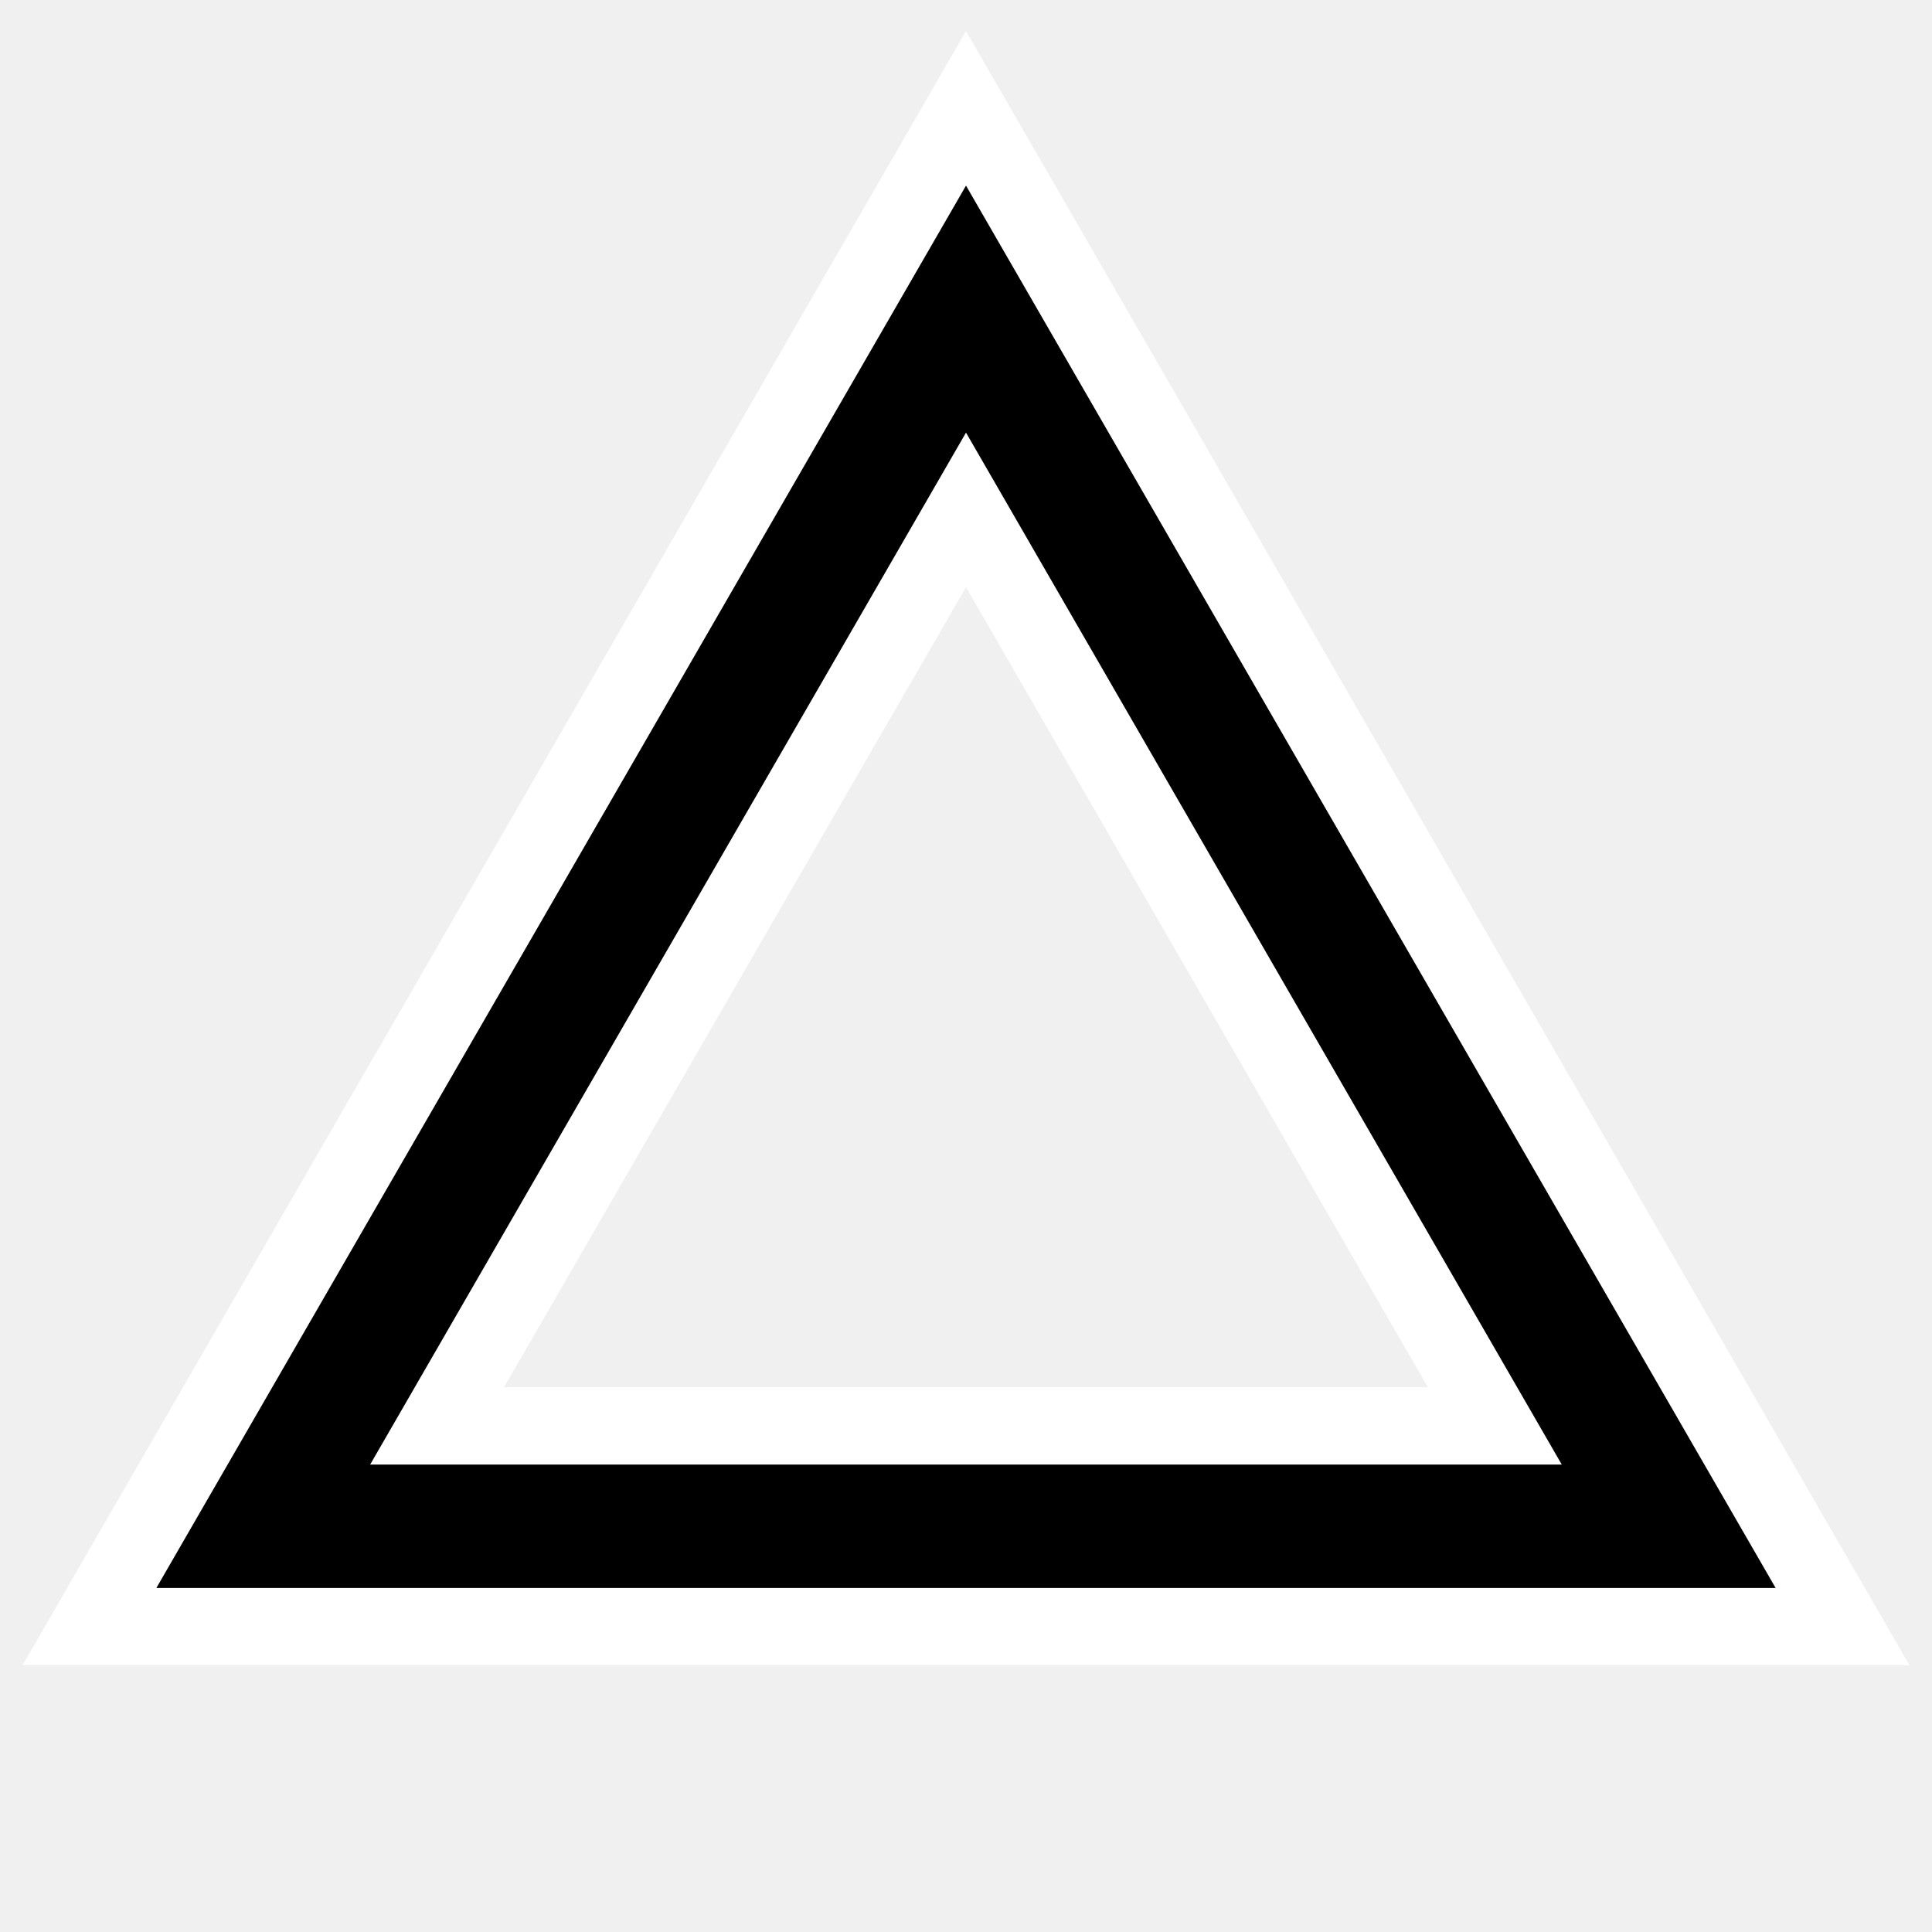
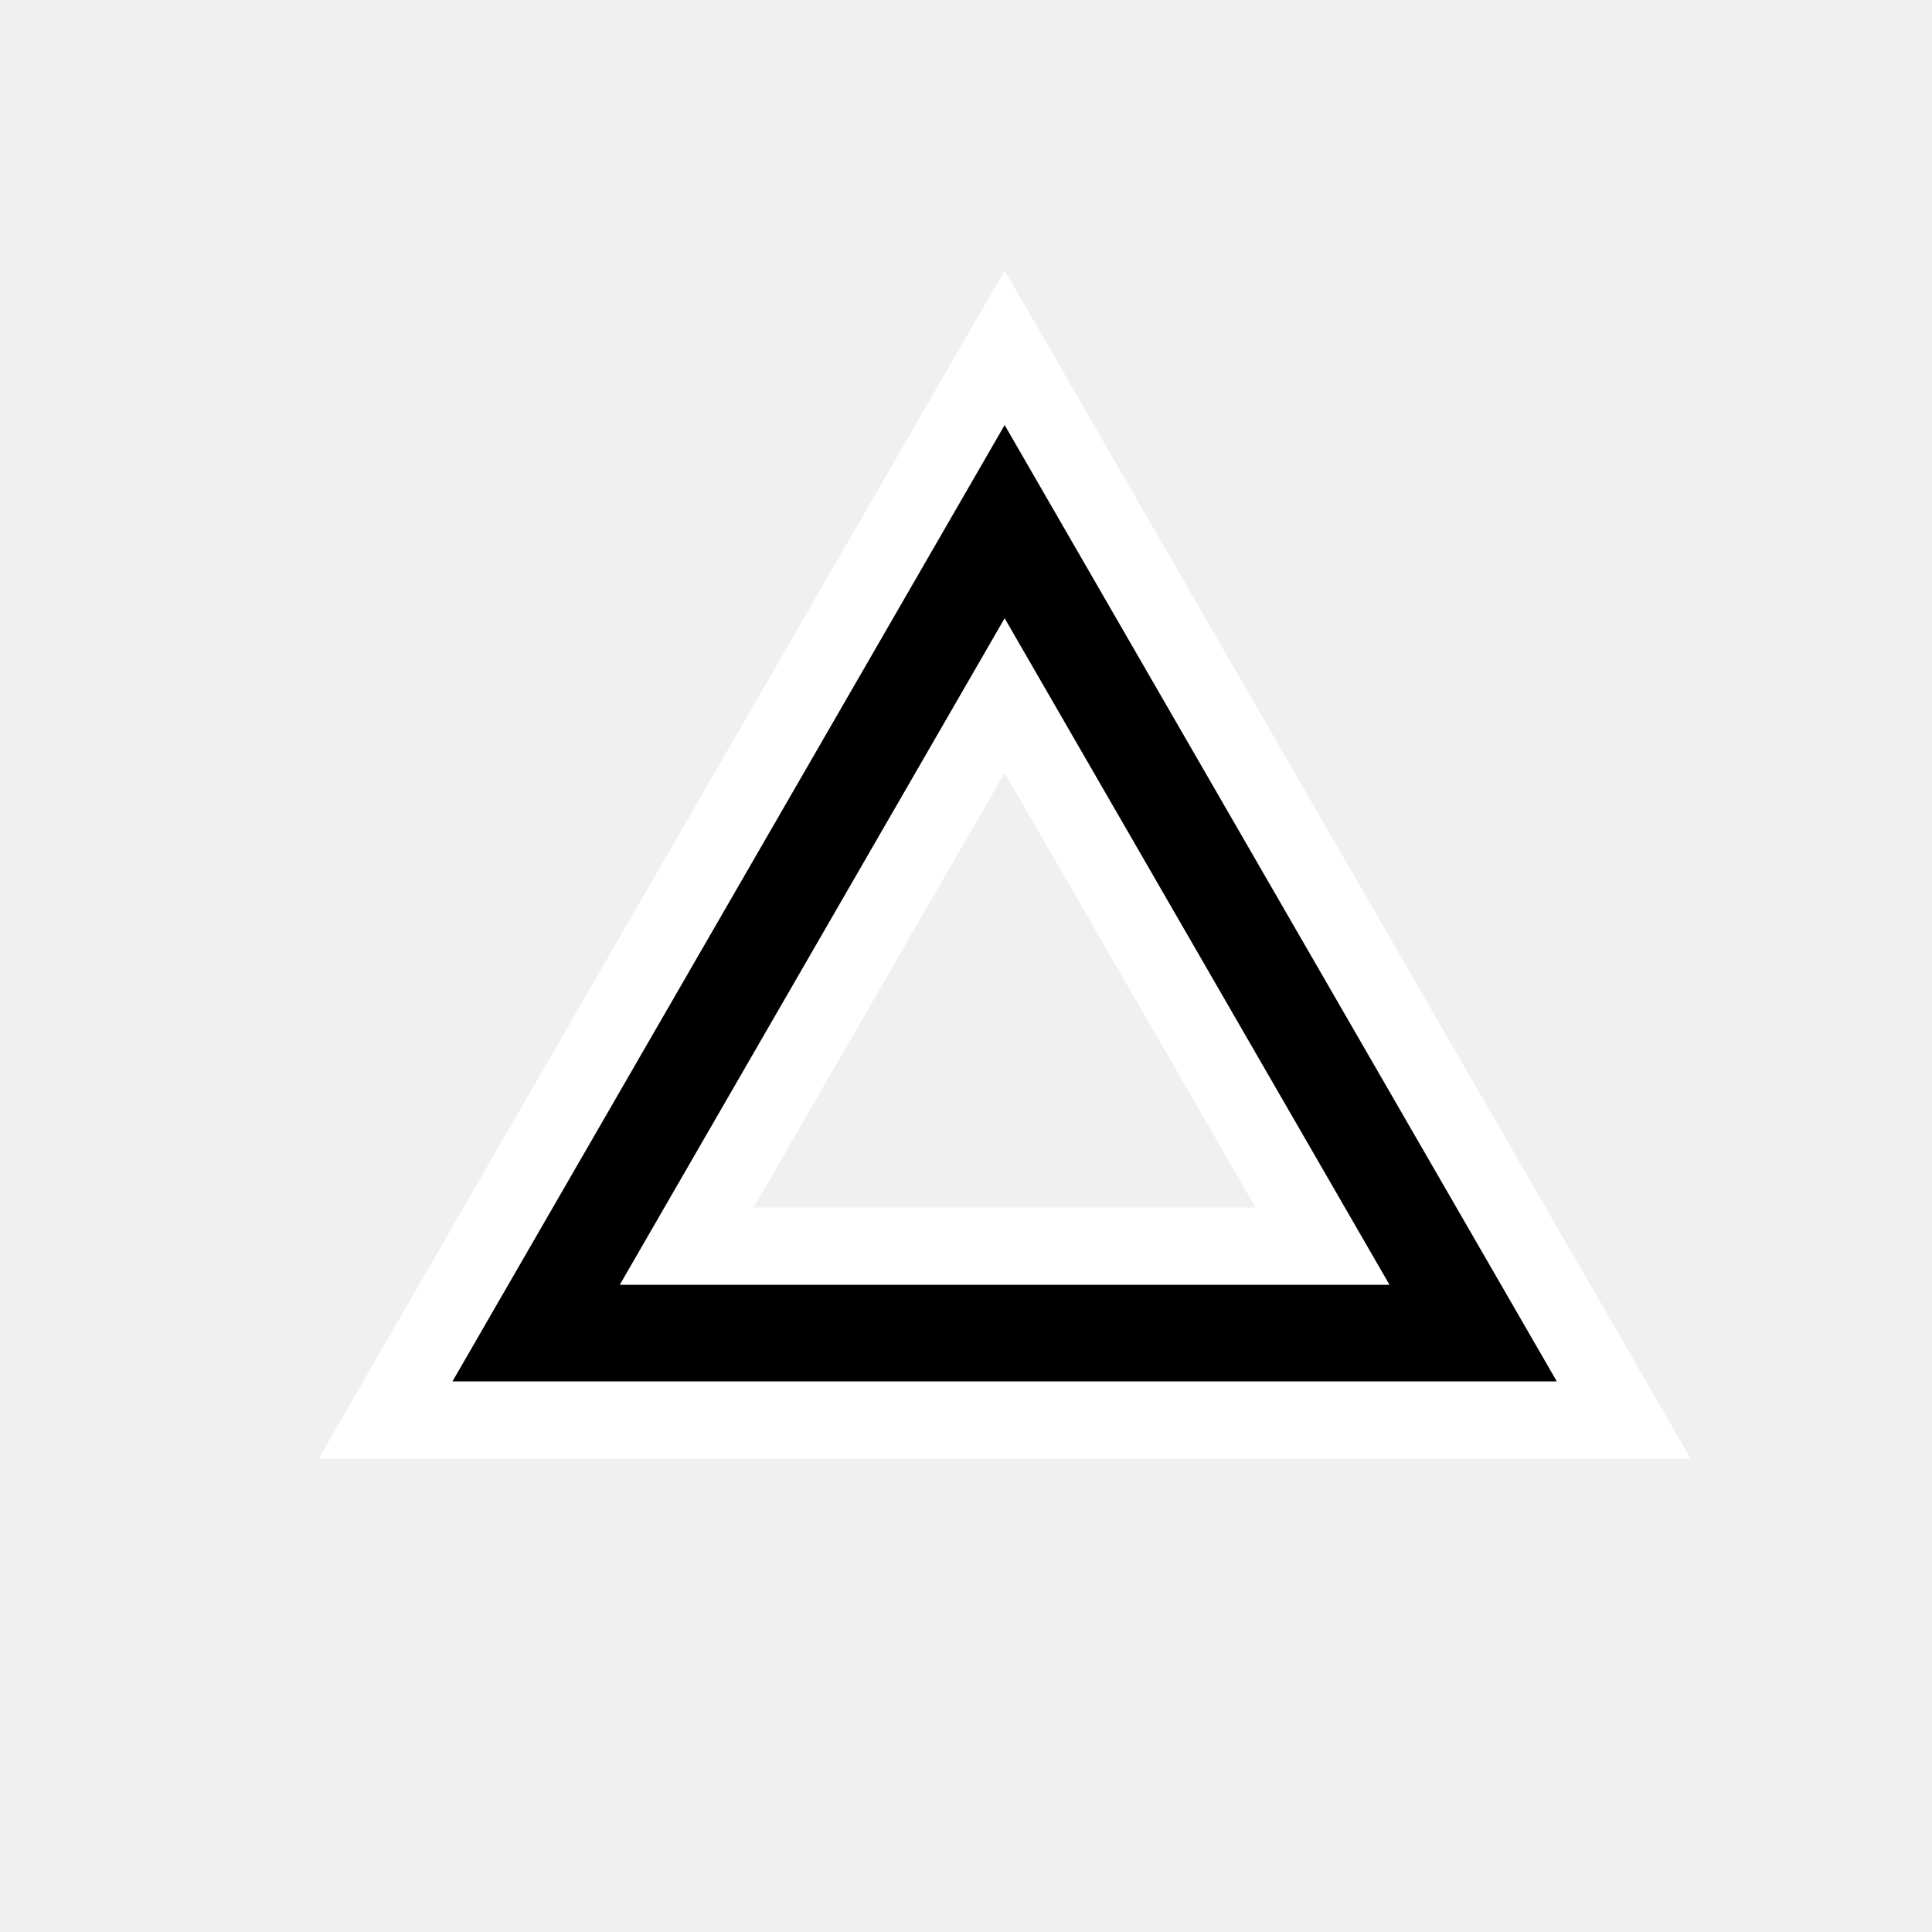
<svg xmlns="http://www.w3.org/2000/svg" width="25" height="25" viewBox="0 0 25 25" fill="none">
-   <path d="M12.933 2.152L12.5 1.402L12.067 2.152L1.59 20.299L1.157 21.049H2.023H22.977H23.843L23.41 20.299L12.933 2.152ZM12.5 6.598L19.343 18.451H5.656L12.5 6.598Z" fill="black" stroke="white" />
+   <path d="M13.433 5.25L13 4.5L12.567 5.25L5.422 17.625L4.989 18.375H5.855H20.145H21.011L20.578 17.625L13.433 5.25ZM13 9L17.114 16.125H8.886L13 9Z" fill="black" stroke="white" />
</svg>
